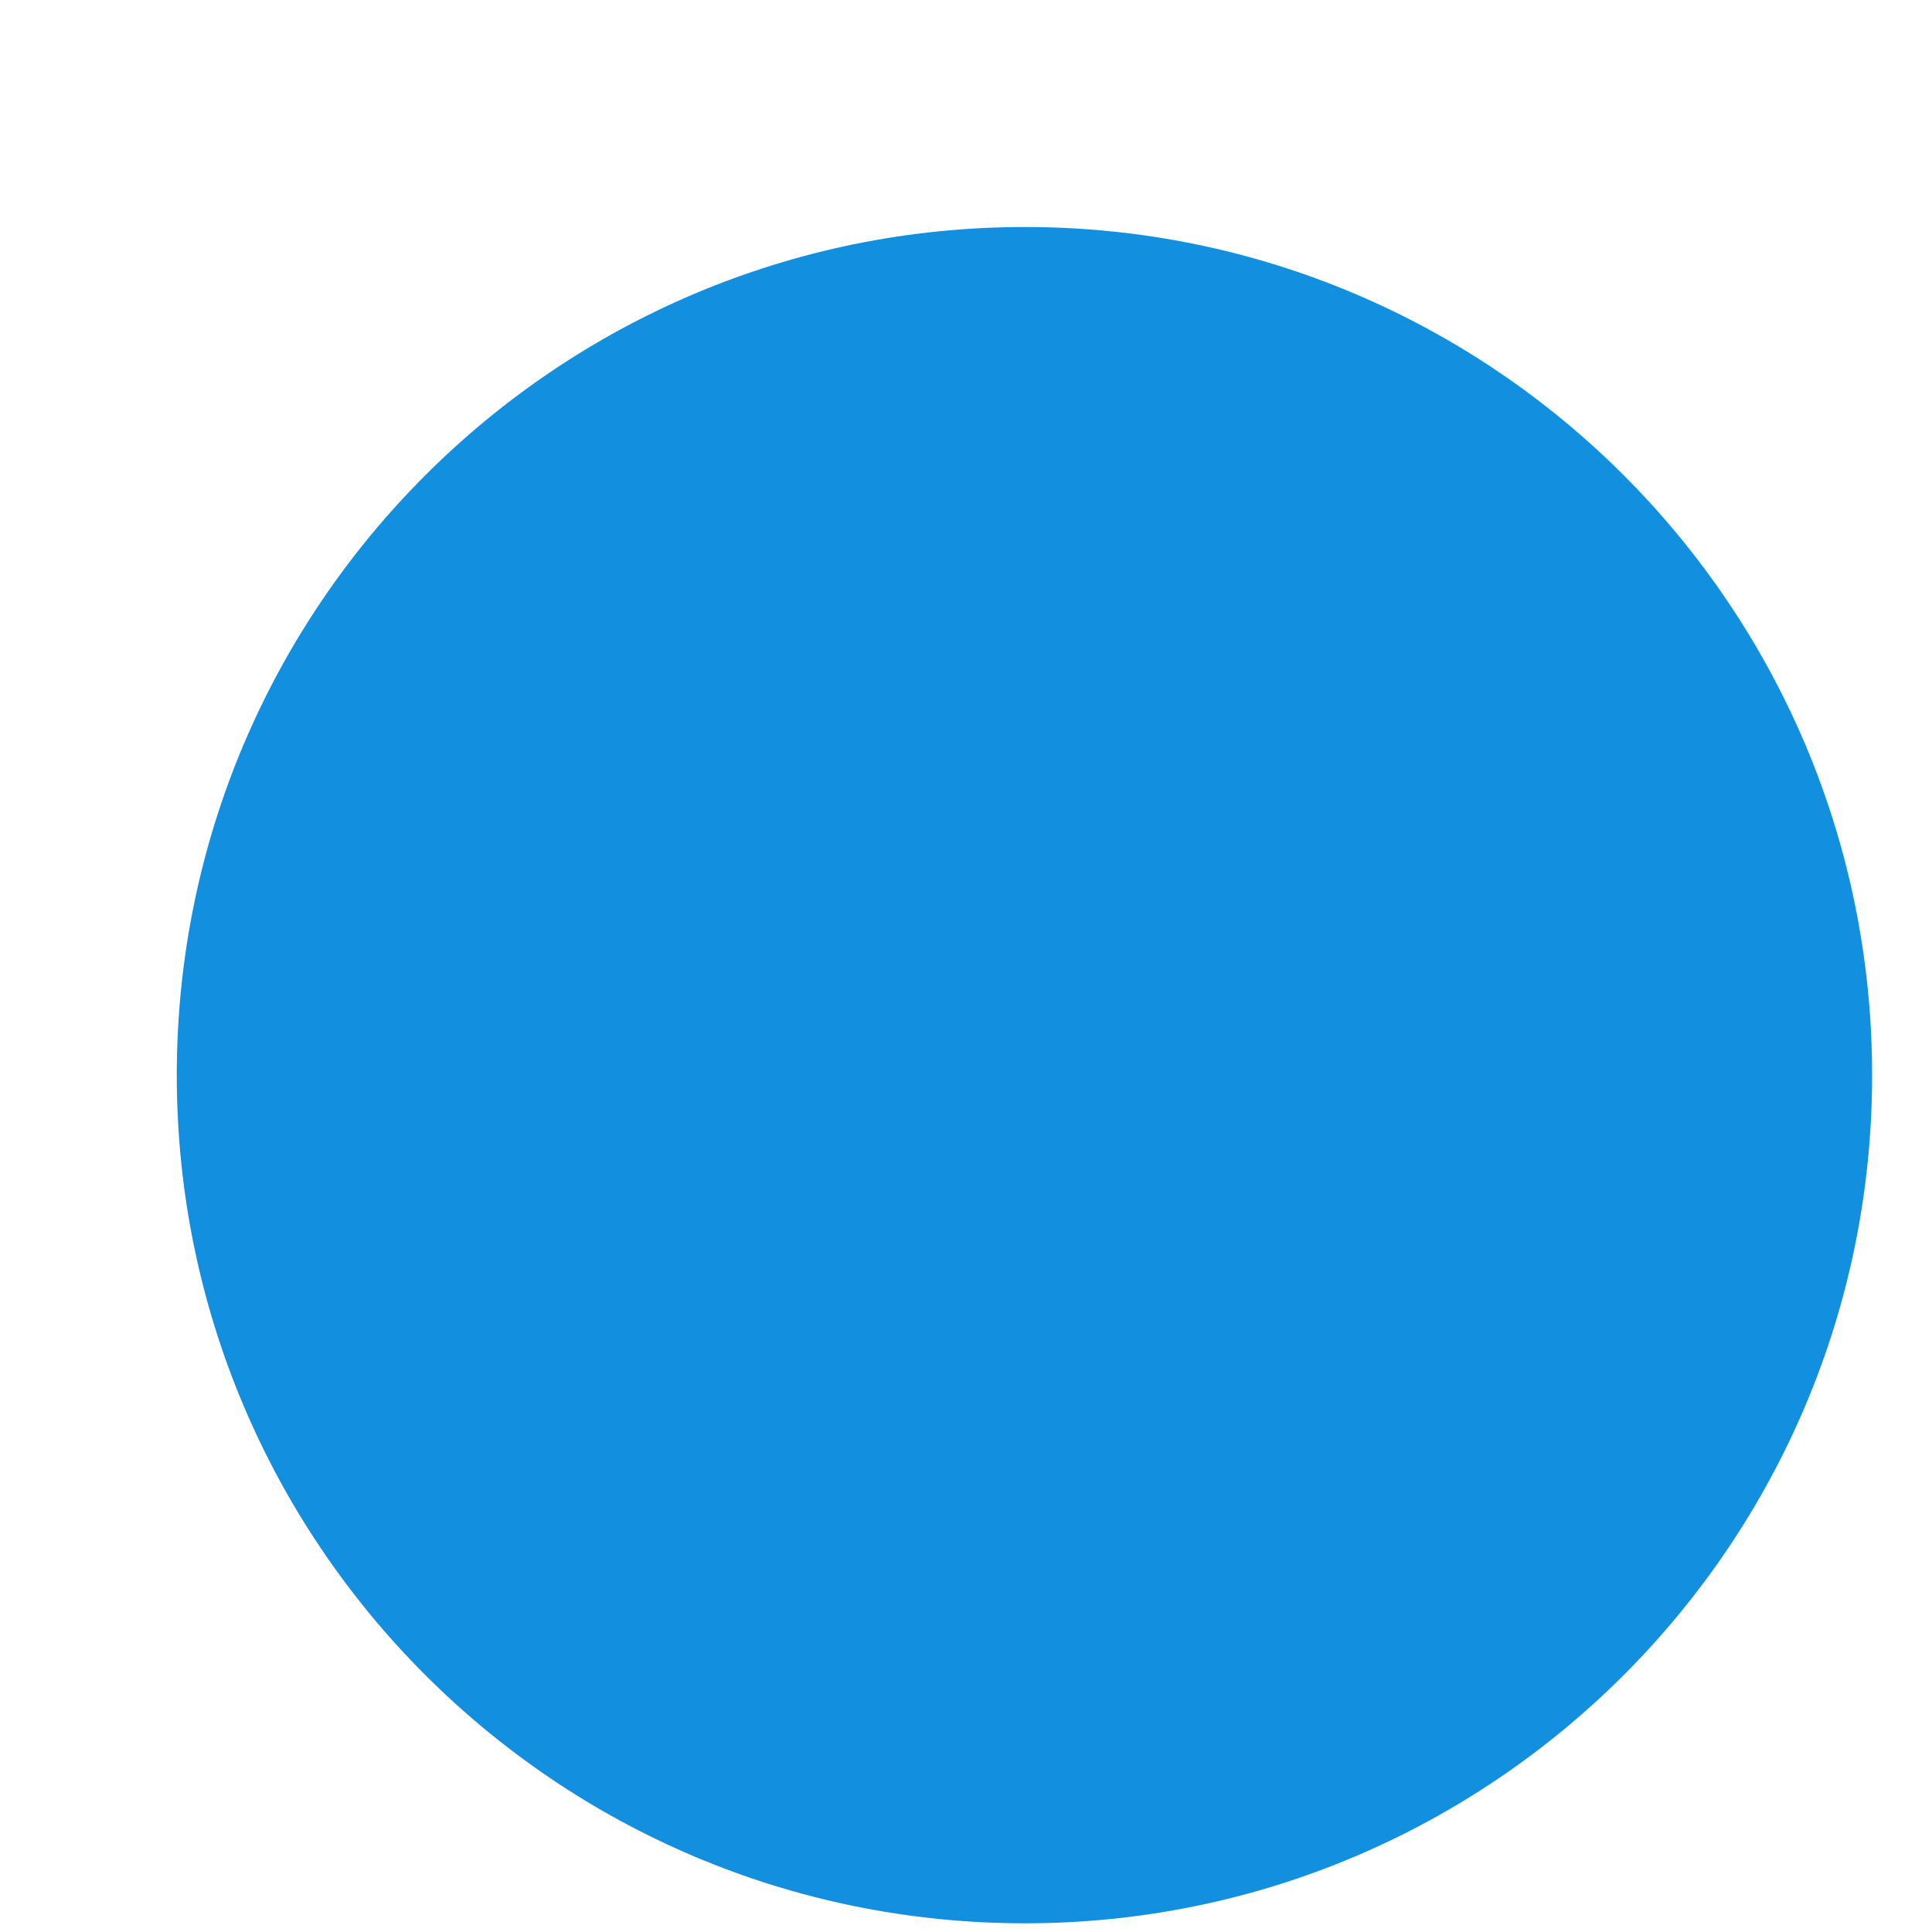
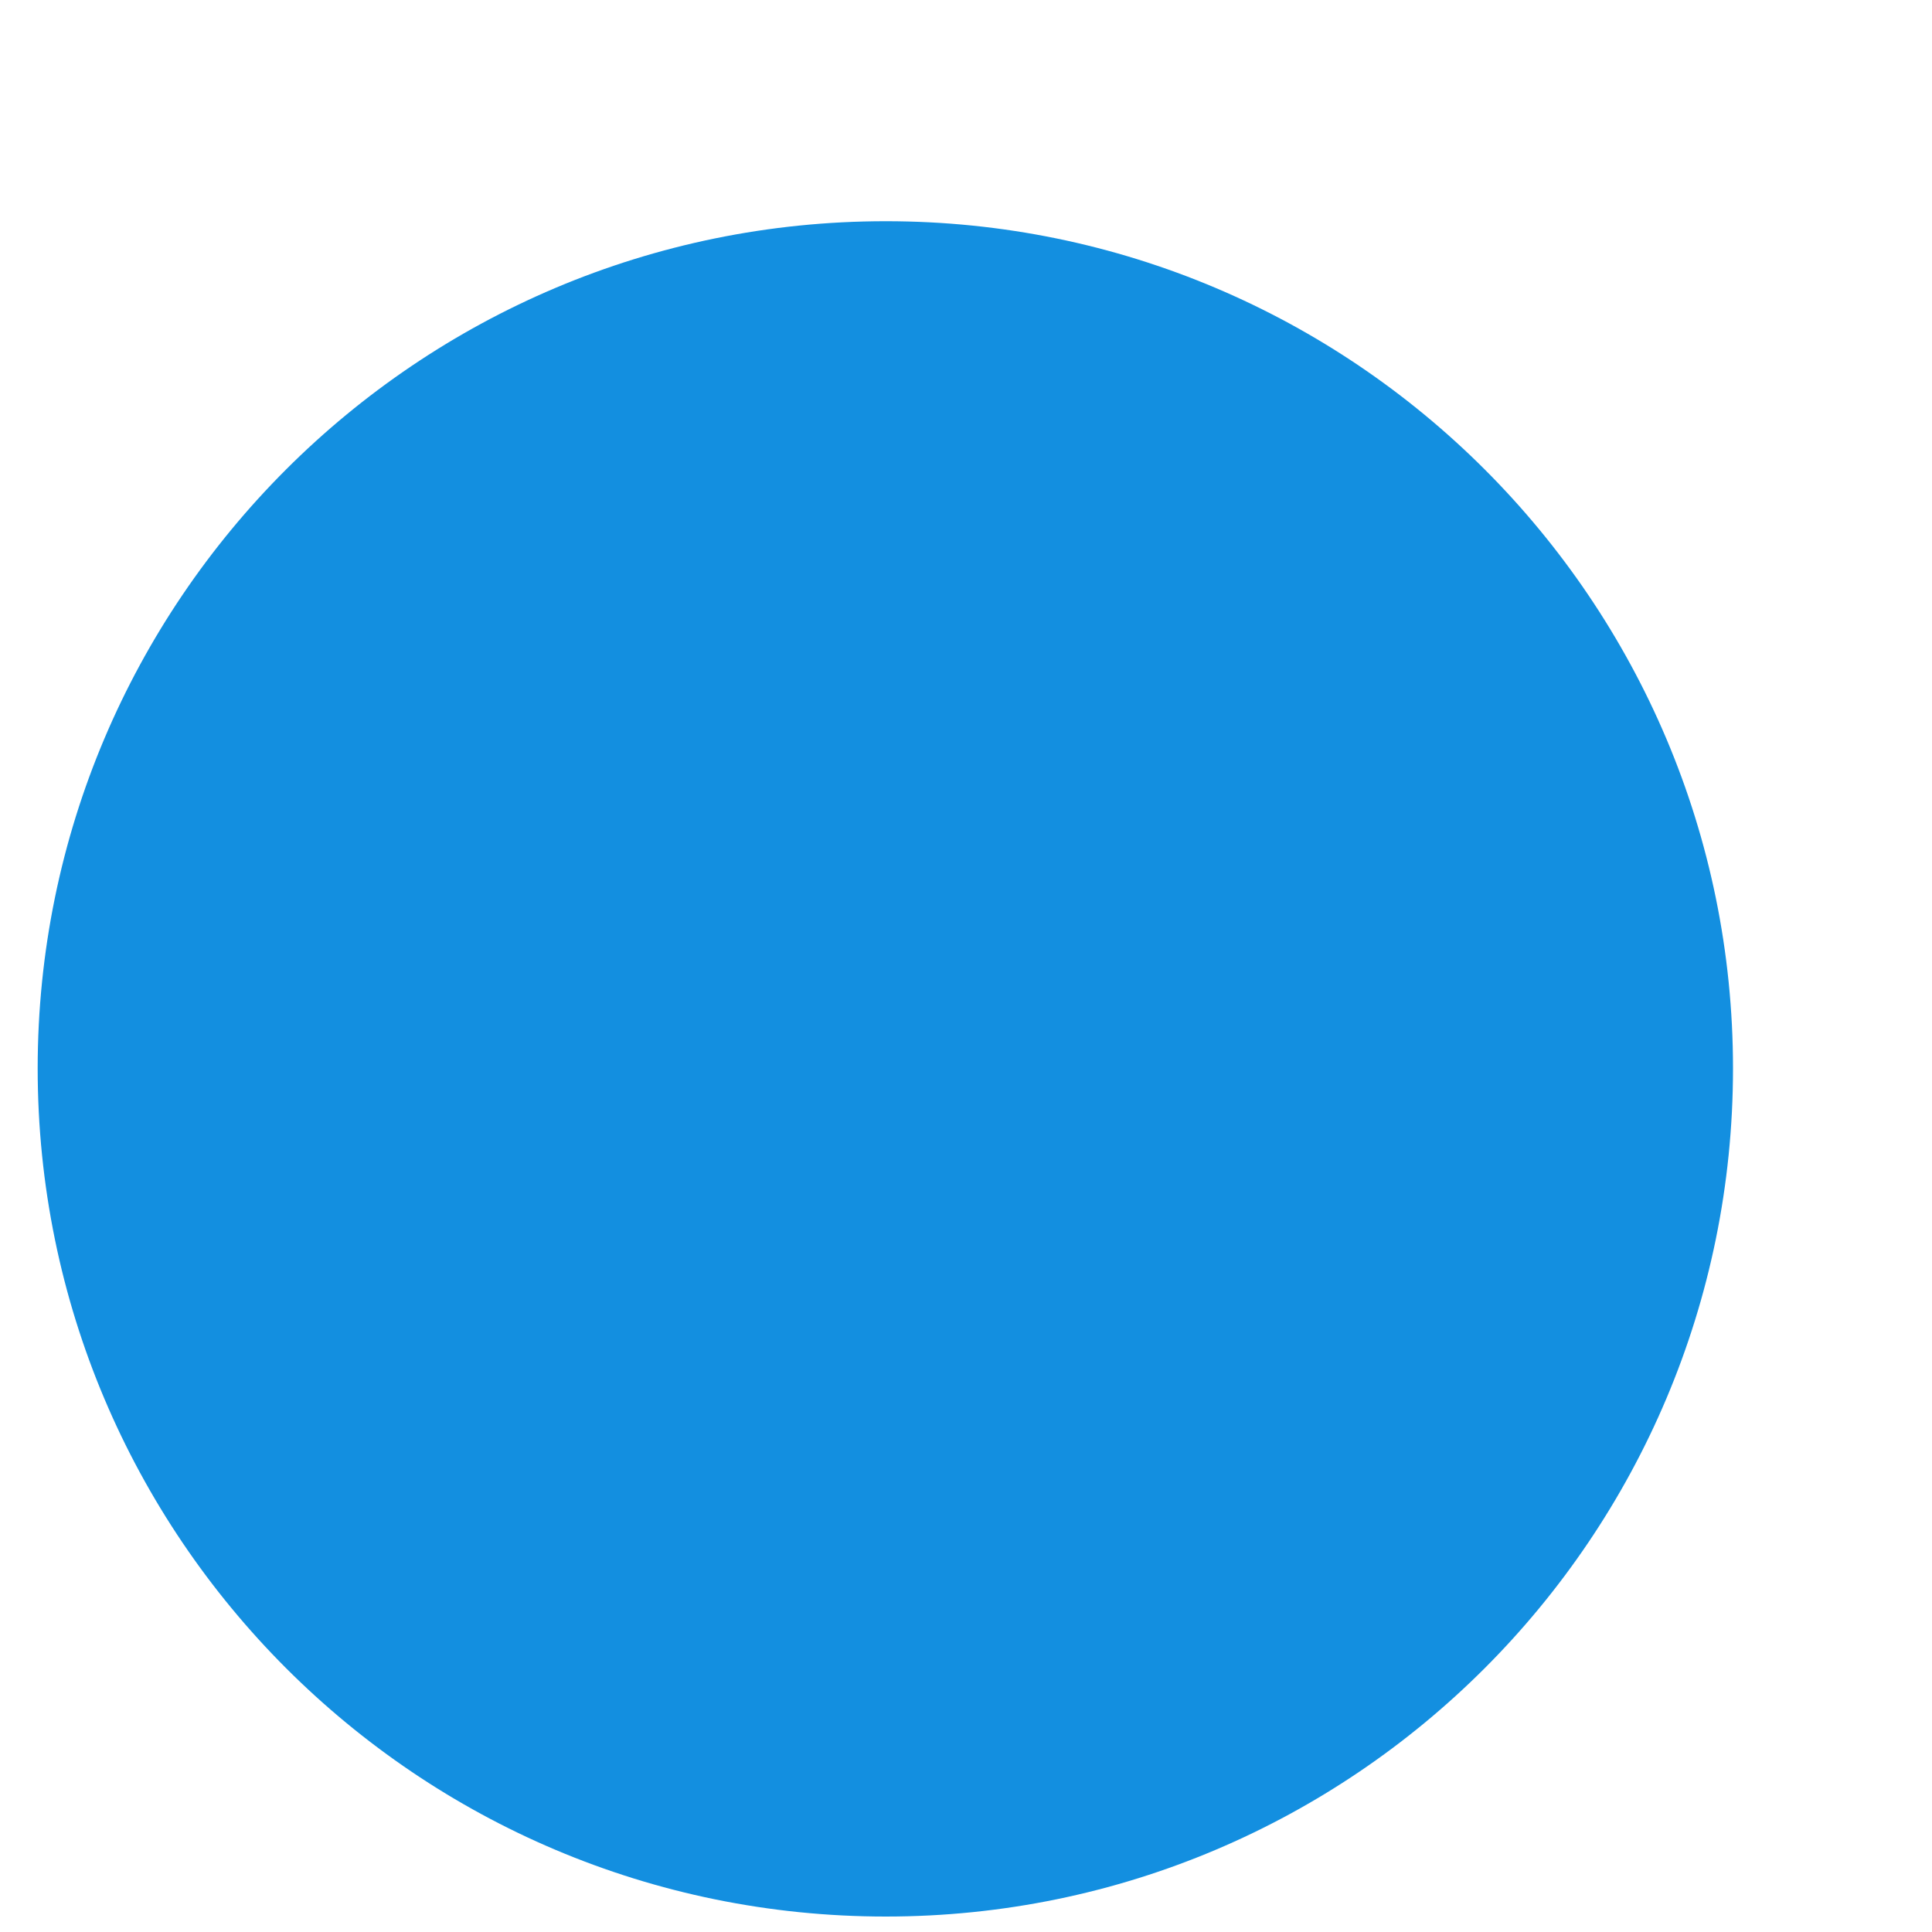
<svg xmlns="http://www.w3.org/2000/svg" version="1.1" width="2px" height="2px">
-   <g transform="matrix(1 0 0 1 -2496 -541 )">
-     <path d="M 0.183 1.113  C 0.183 1.598  0.576 1.991  1.061 1.991  C 1.545 1.991  1.938 1.598  1.938 1.113  C 1.938 0.628  1.545 0.235  1.061 0.235  C 0.576 0.235  0.183 0.628  0.183 1.113  Z " fill-rule="nonzero" fill="#138fe0" stroke="none" transform="matrix(1 0 0 1 2496 541 )" />
+   <g transform="matrix(1 0 0 1 -2483 -540 )">
+     <path d="M 0.039 1.106  C 0.039 1.591  0.432 1.984  0.917 1.984  C 1.401 1.984  1.794 1.591  1.794 1.106  C 1.794 0.622  1.401 0.229  0.917 0.229  C 0.432 0.229  0.039 0.622  0.039 1.106  Z " fill-rule="nonzero" fill="#138fe0" stroke="none" transform="matrix(1 0 0 1 2483 540 )" />
  </g>
</svg>
